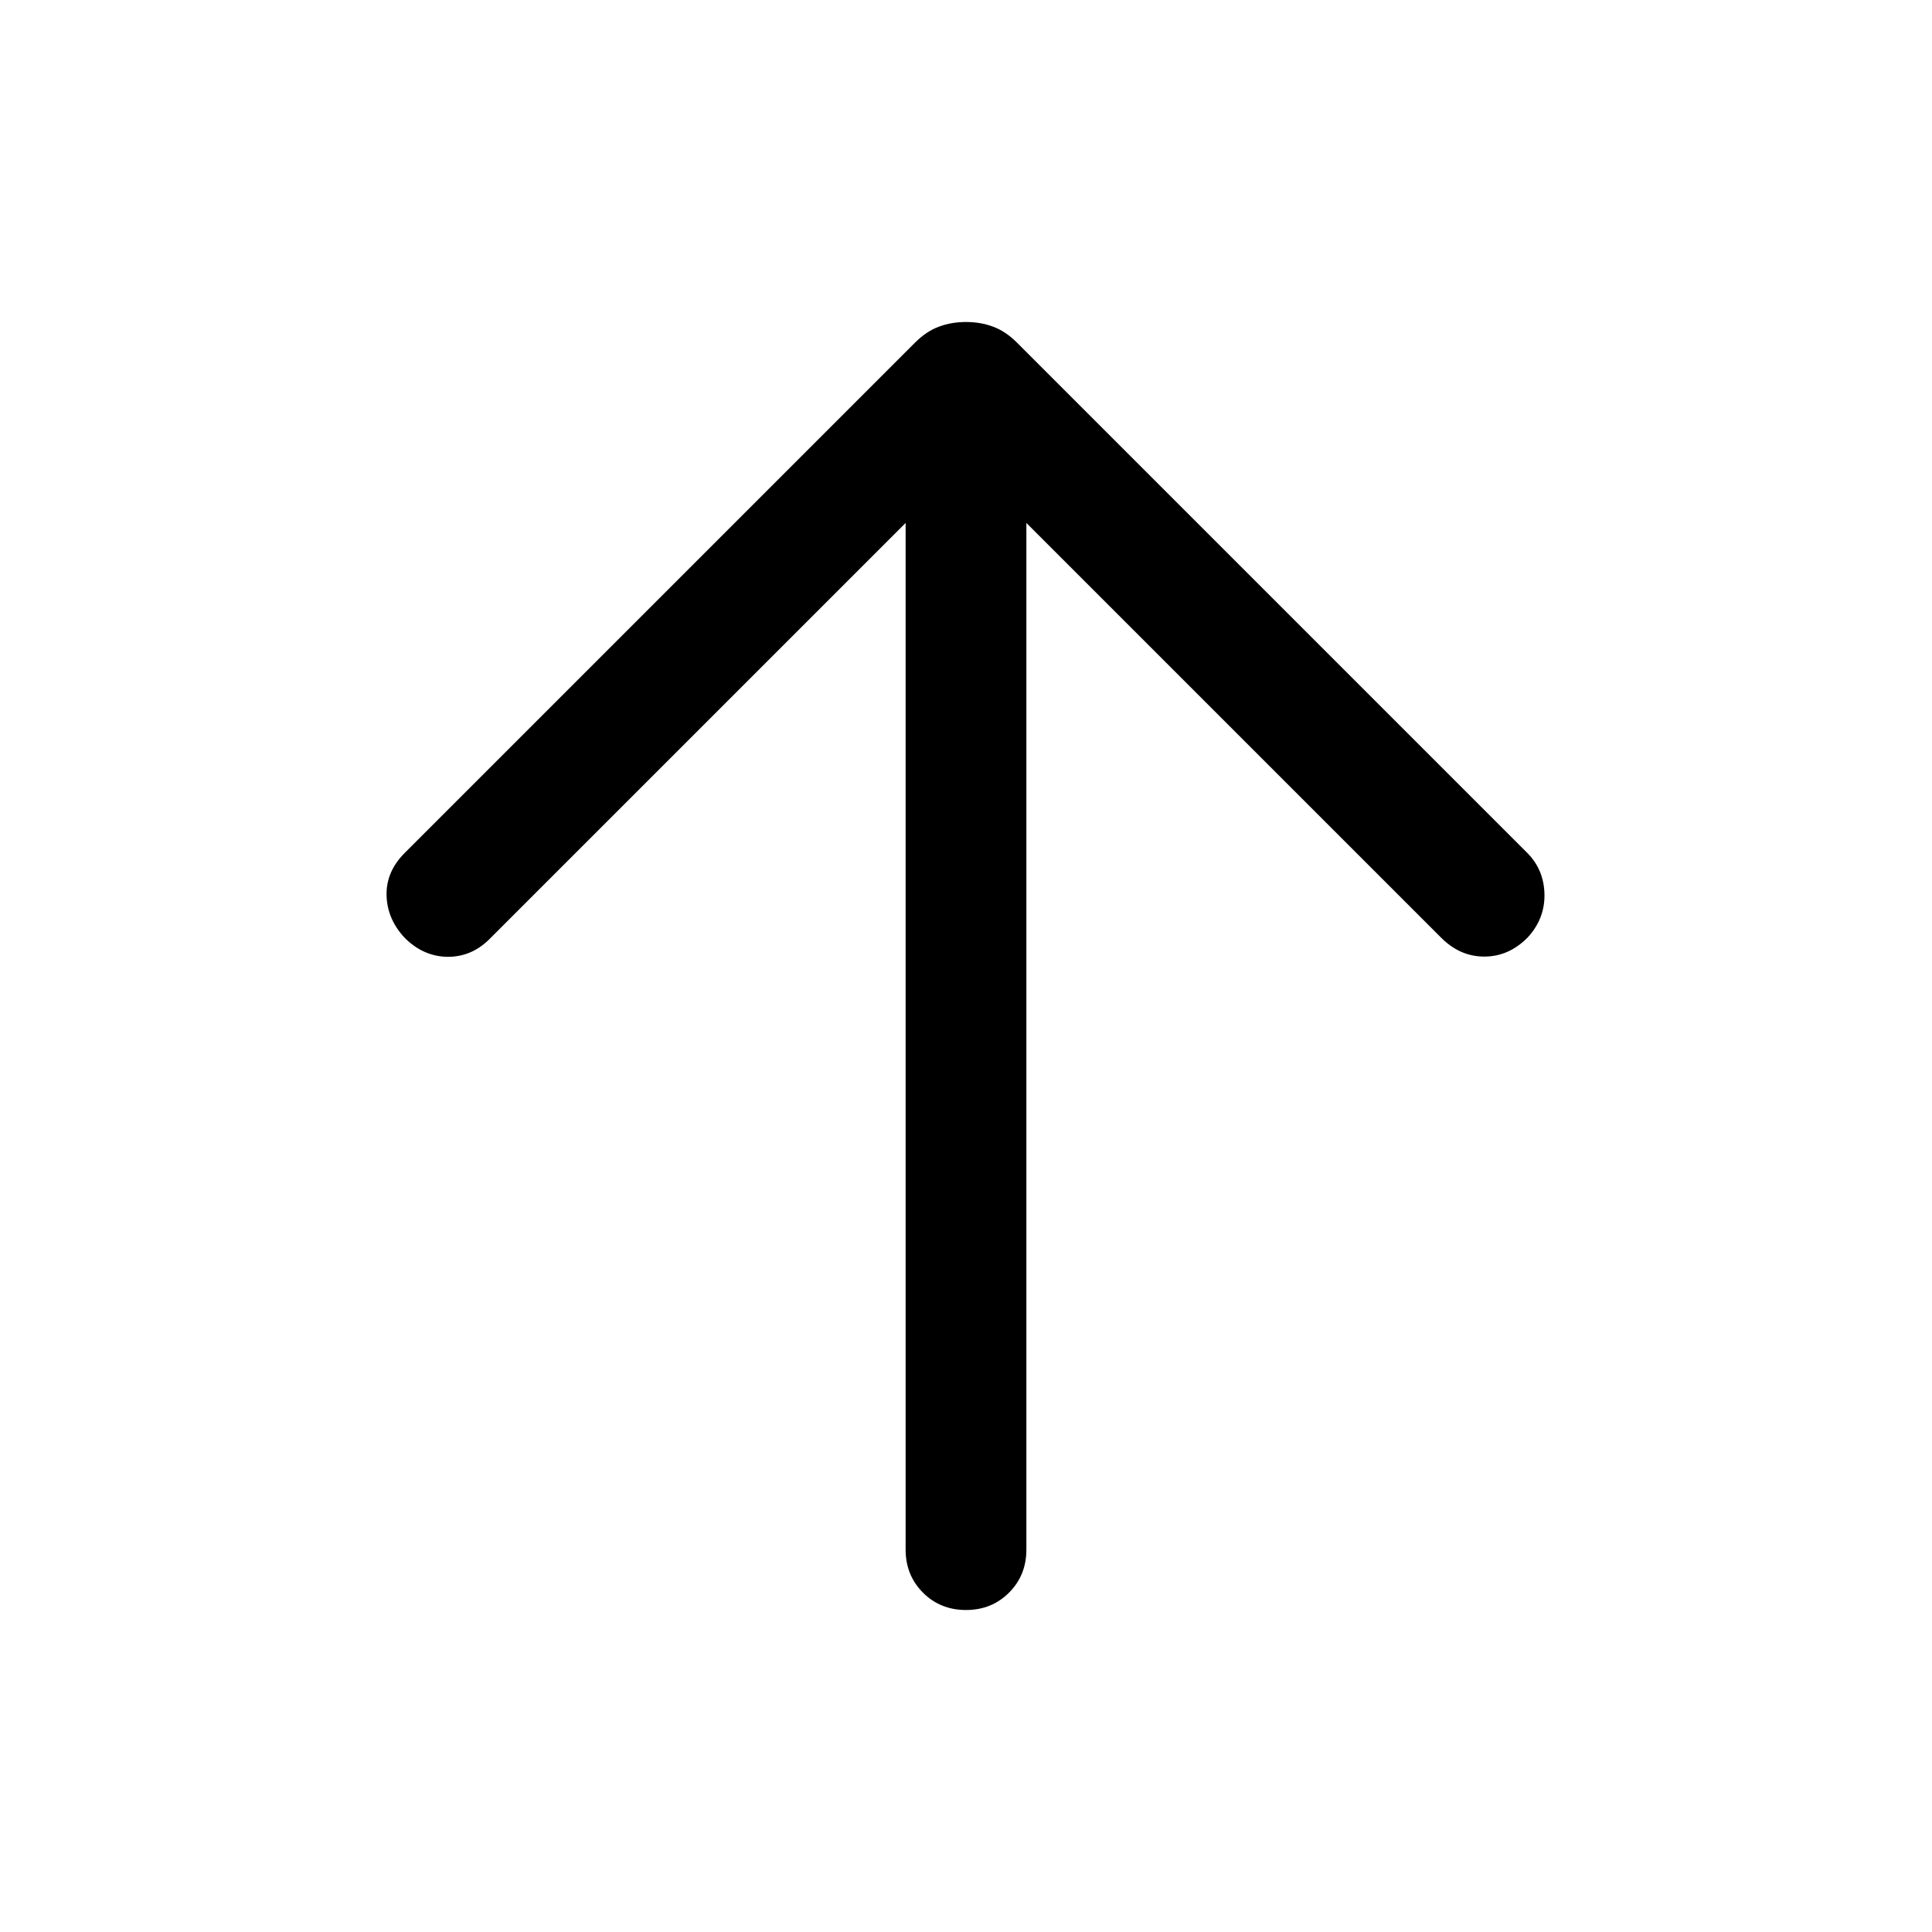
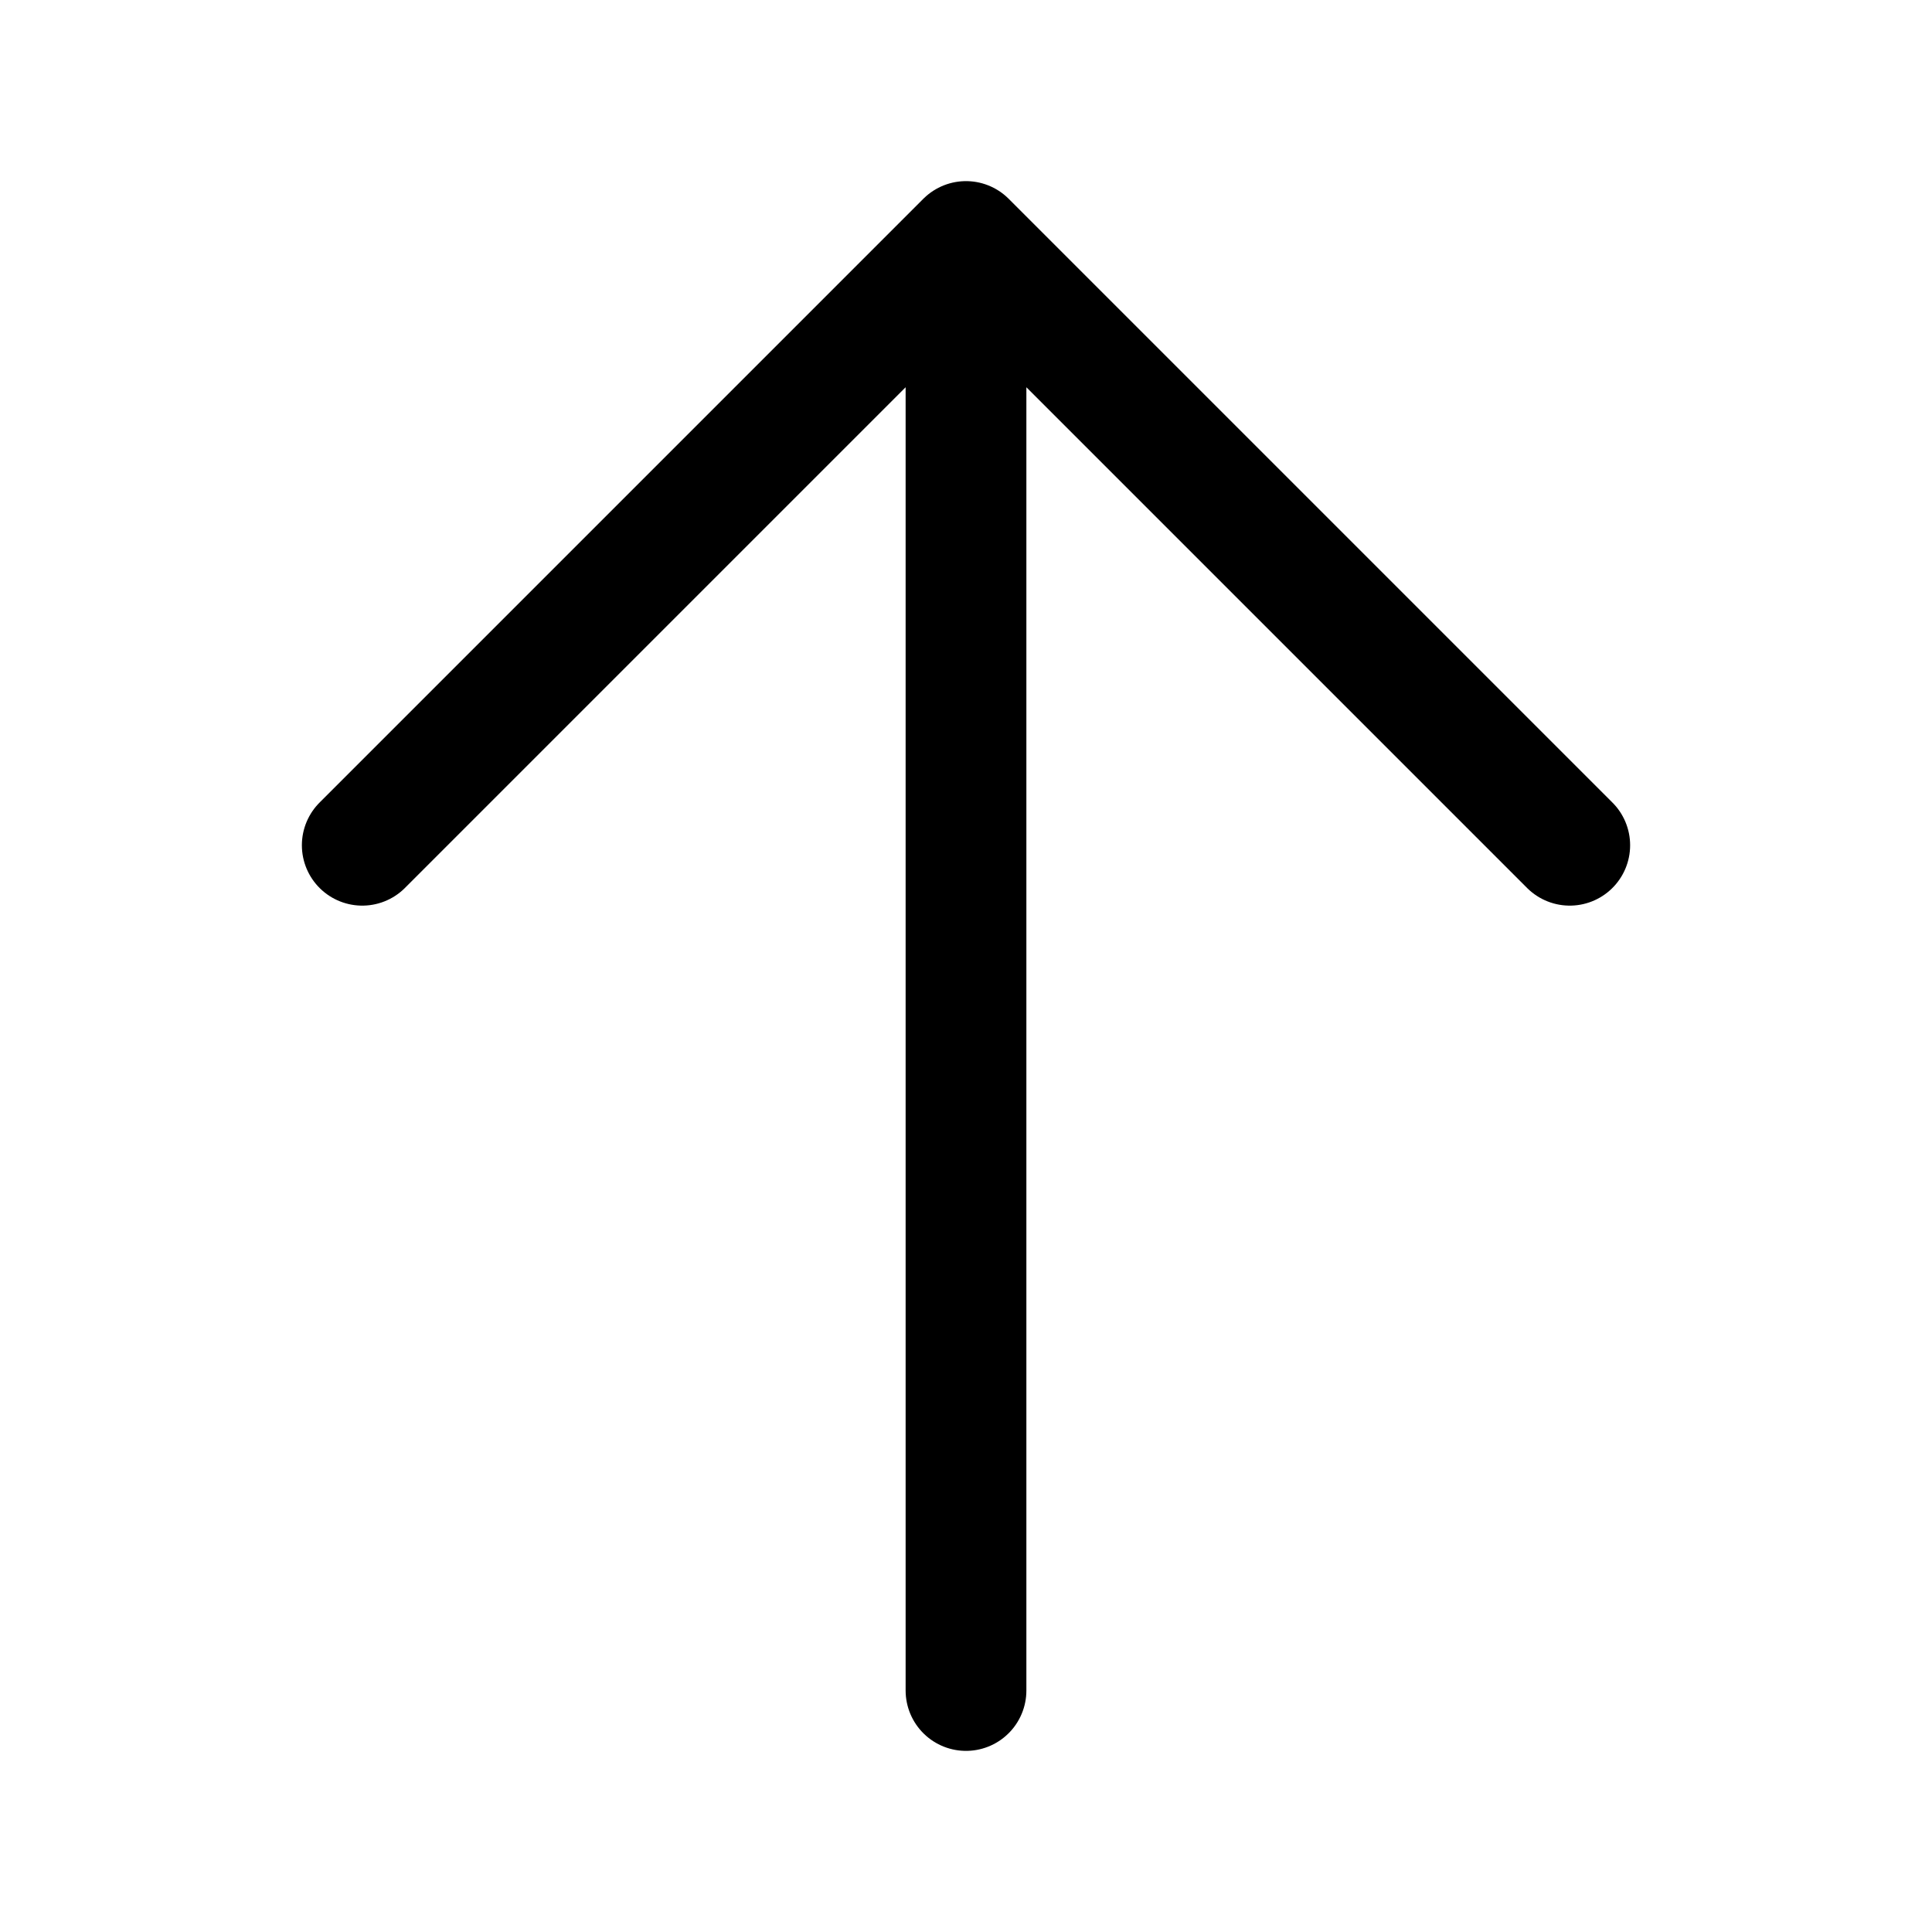
- <svg xmlns="http://www.w3.org/2000/svg" viewBox="0 0 24 24">
-   <path d="M11.25 6.496L6.081 11.665C5.932 11.814 5.758 11.887 5.559 11.886C5.359 11.883 5.182 11.805 5.027 11.65C4.882 11.495 4.807 11.319 4.802 11.123C4.797 10.927 4.872 10.751 5.027 10.596L11.367 4.256C11.461 4.162 11.56 4.096 11.664 4.058C11.767 4.019 11.88 4 12 4C12.12 4 12.233 4.019 12.336 4.058C12.44 4.096 12.539 4.162 12.633 4.256L18.973 10.596C19.111 10.735 19.182 10.906 19.186 11.111C19.189 11.315 19.118 11.495 18.973 11.65C18.818 11.805 18.64 11.883 18.439 11.883C18.237 11.883 18.059 11.805 17.904 11.65L12.75 6.496V19.25C12.75 19.463 12.678 19.641 12.534 19.785C12.391 19.928 12.213 20 12 20C11.787 20 11.609 19.928 11.466 19.785C11.322 19.641 11.25 19.463 11.25 19.25V6.496Z" />
+ <svg xmlns="http://www.w3.org/2000/svg" fill="none" viewBox="0 0 24 24" stroke-width="1.5" stroke="currentColor" aria-hidden="true" data-slot="icon">
+   <path stroke-linecap="round" stroke-linejoin="round" d="M4.5 10.5 12 3m0 0 7.5 7.5M12 3v18" />
</svg>
